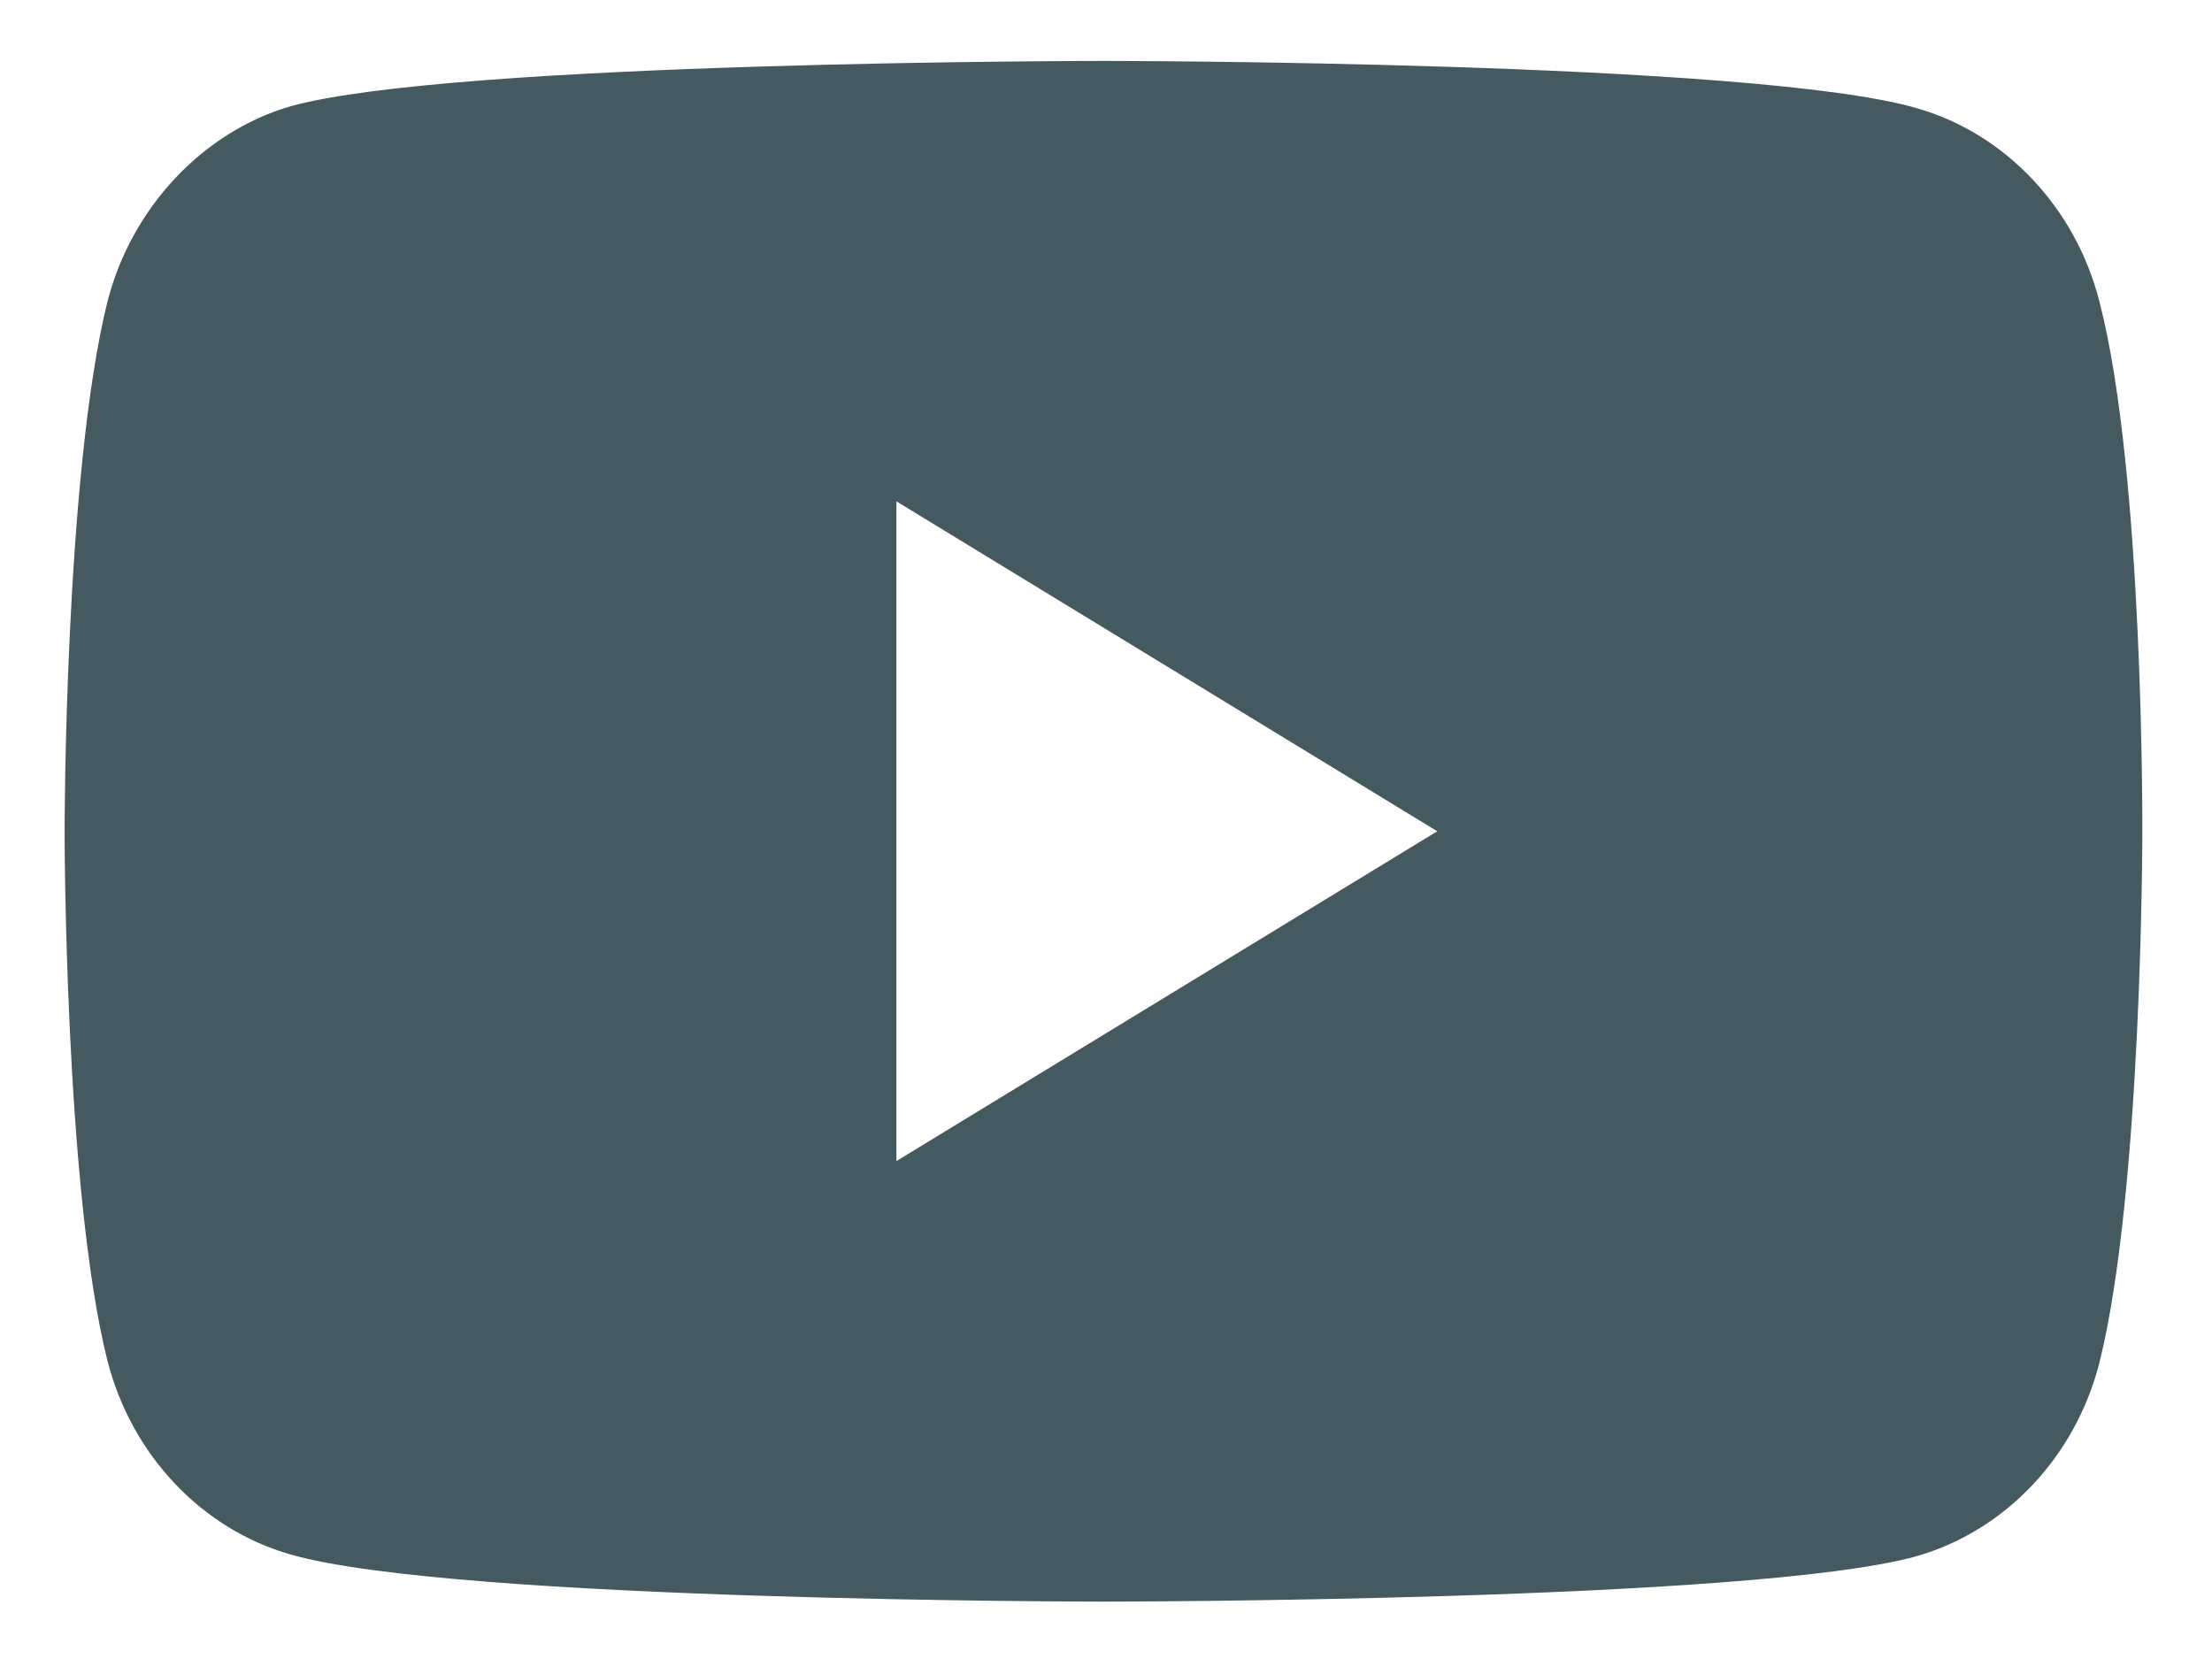
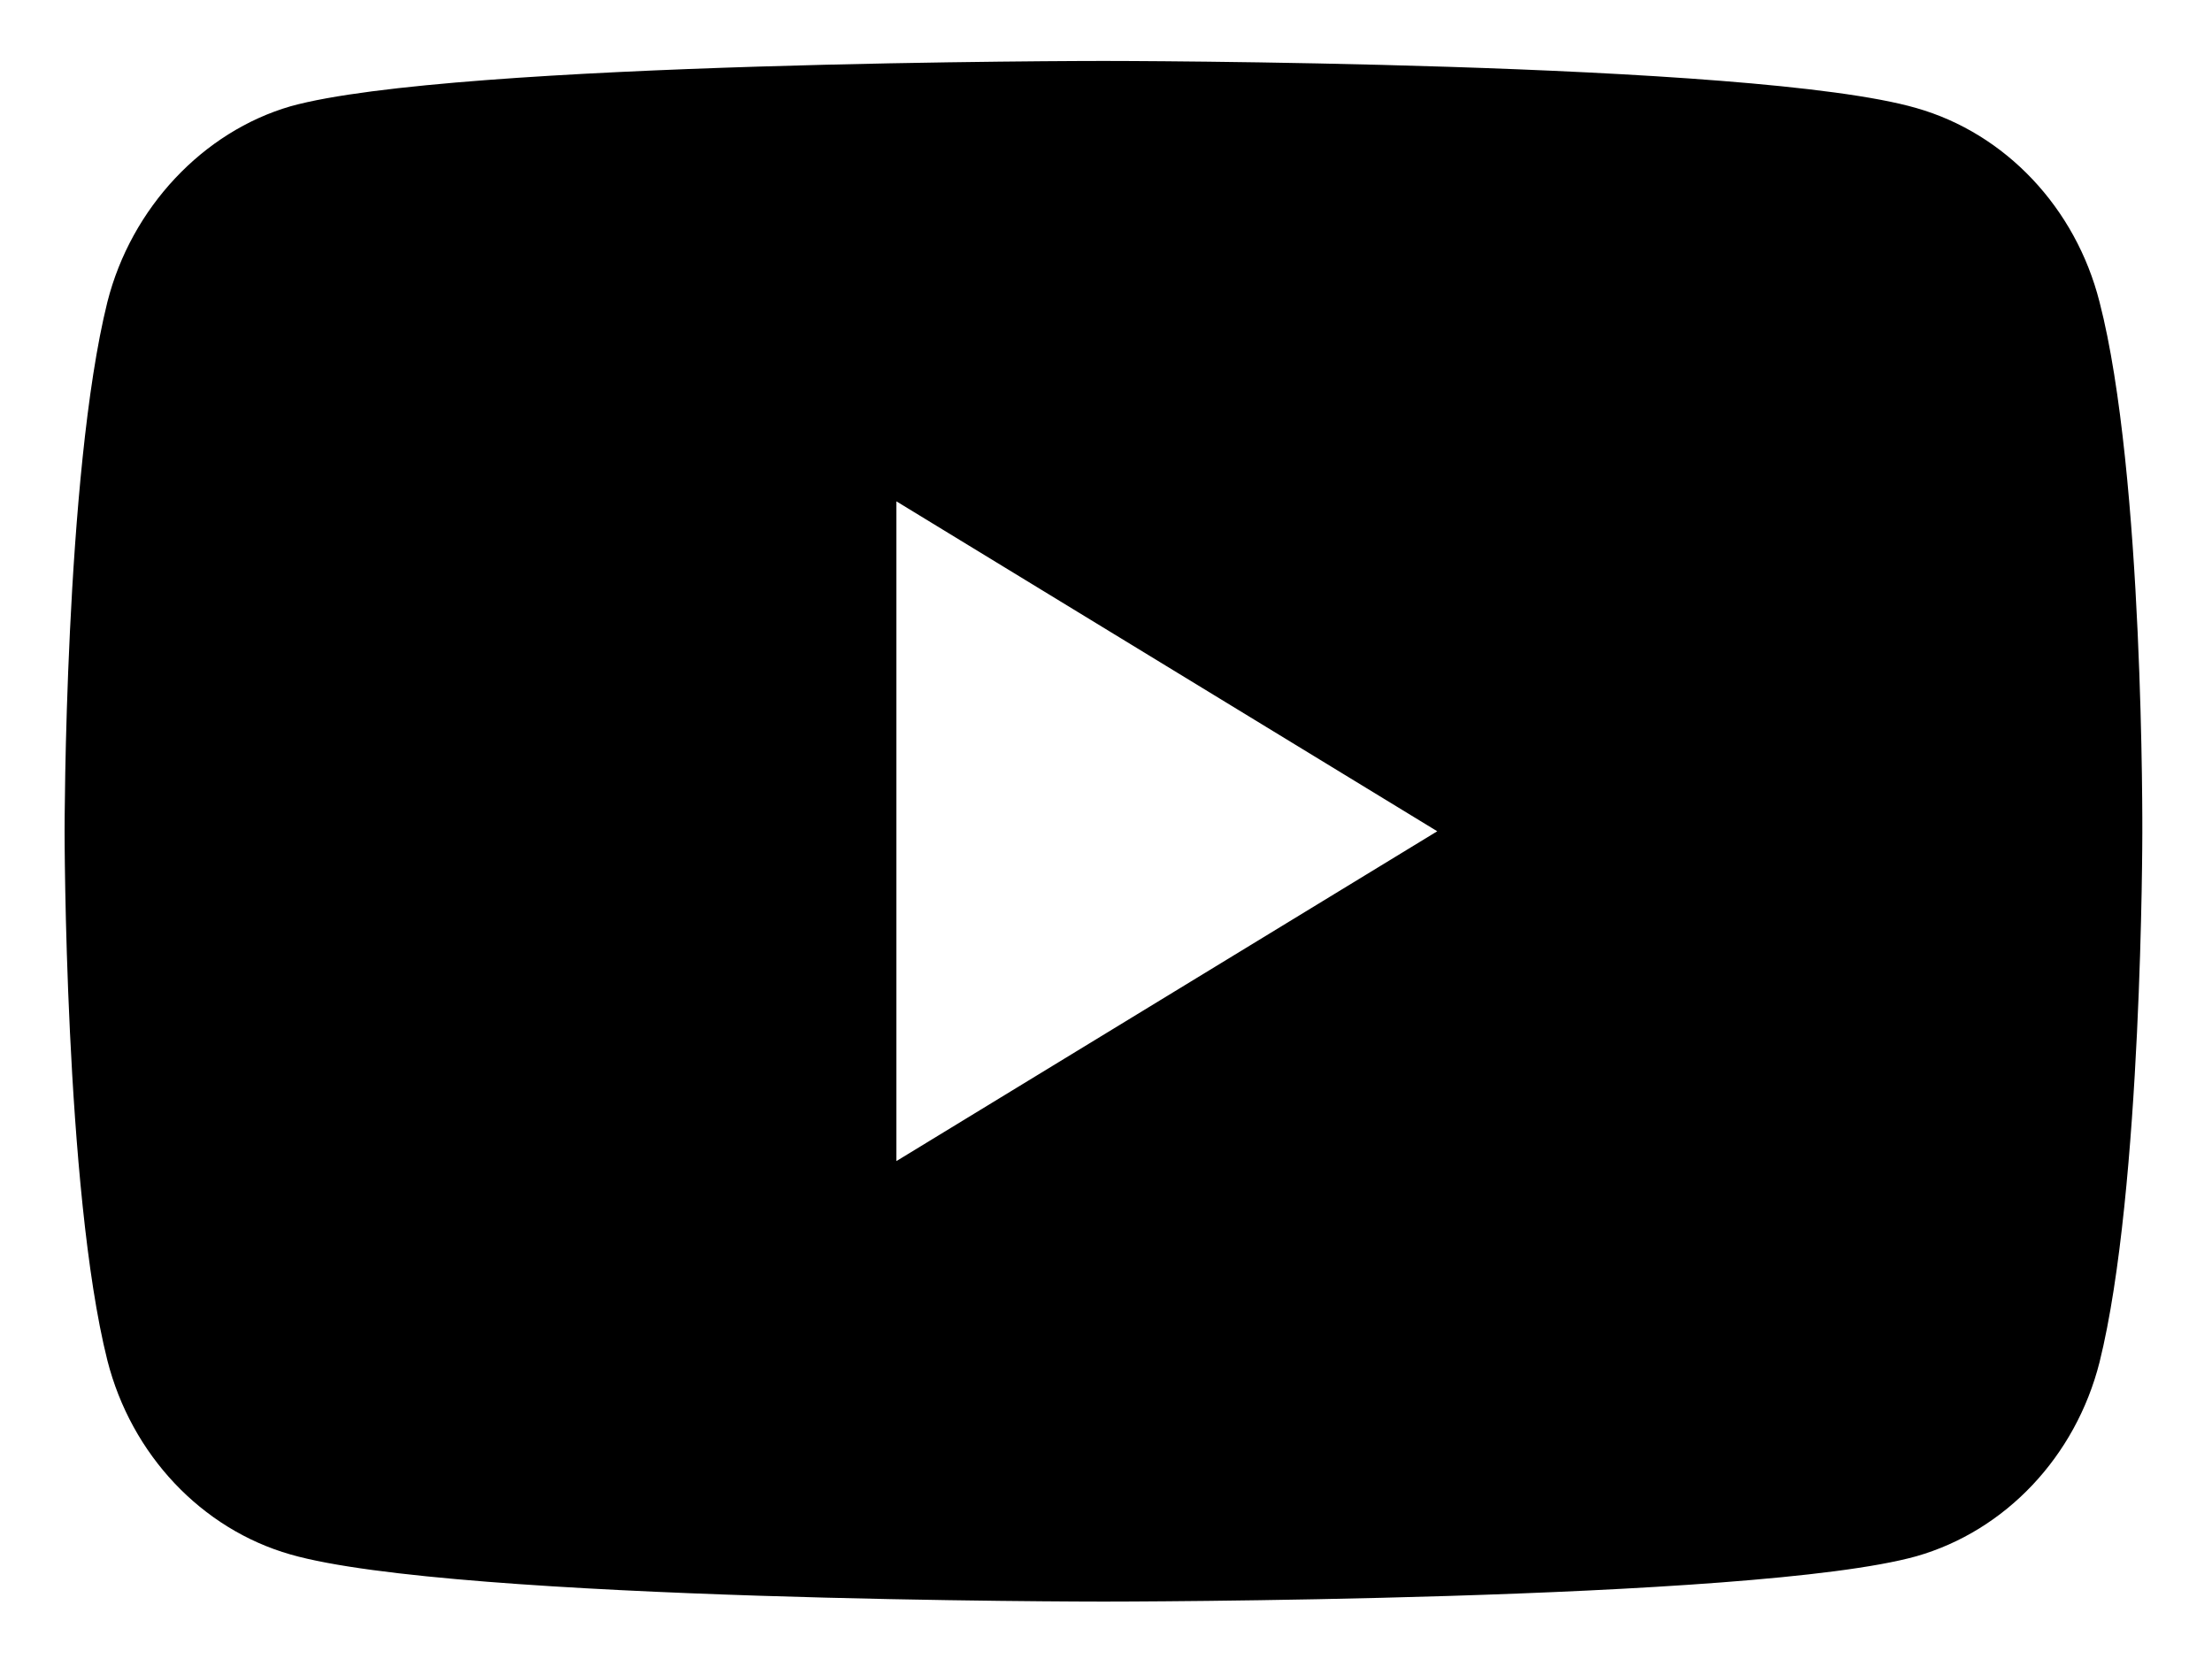
- <svg xmlns="http://www.w3.org/2000/svg" width="20" height="15" viewBox="0 0 20 15" fill="none">
-   <path d="M18.983 2.73C18.767 1.878 18.132 1.206 17.327 0.977C15.857 0.551 9.977 0.551 9.977 0.551C9.977 0.551 4.097 0.551 2.627 0.961C1.837 1.19 1.187 1.878 0.971 2.73C0.584 4.287 0.584 7.516 0.584 7.516C0.584 7.516 0.584 10.761 0.971 12.301C1.188 13.153 1.822 13.825 2.627 14.055C4.112 14.481 9.977 14.481 9.977 14.481C9.977 14.481 15.857 14.481 17.327 14.071C18.132 13.841 18.767 13.17 18.983 12.317C19.37 10.761 19.37 7.532 19.37 7.532C19.37 7.532 19.386 4.287 18.983 2.73ZM8.105 10.498V4.533L12.995 7.516L8.105 10.498Z" fill="#445960" />
+ <svg xmlns="http://www.w3.org/2000/svg" width="20" height="15" viewBox="0 0 20 15">
+   <path d="M18.983 2.73C18.767 1.878 18.132 1.206 17.327 0.977C15.857 0.551 9.977 0.551 9.977 0.551C9.977 0.551 4.097 0.551 2.627 0.961C1.837 1.19 1.187 1.878 0.971 2.73C0.584 4.287 0.584 7.516 0.584 7.516C0.584 7.516 0.584 10.761 0.971 12.301C1.188 13.153 1.822 13.825 2.627 14.055C4.112 14.481 9.977 14.481 9.977 14.481C9.977 14.481 15.857 14.481 17.327 14.071C18.132 13.841 18.767 13.17 18.983 12.317C19.37 10.761 19.37 7.532 19.37 7.532C19.37 7.532 19.386 4.287 18.983 2.73ZM8.105 10.498V4.533L12.995 7.516L8.105 10.498Z" />
</svg>
